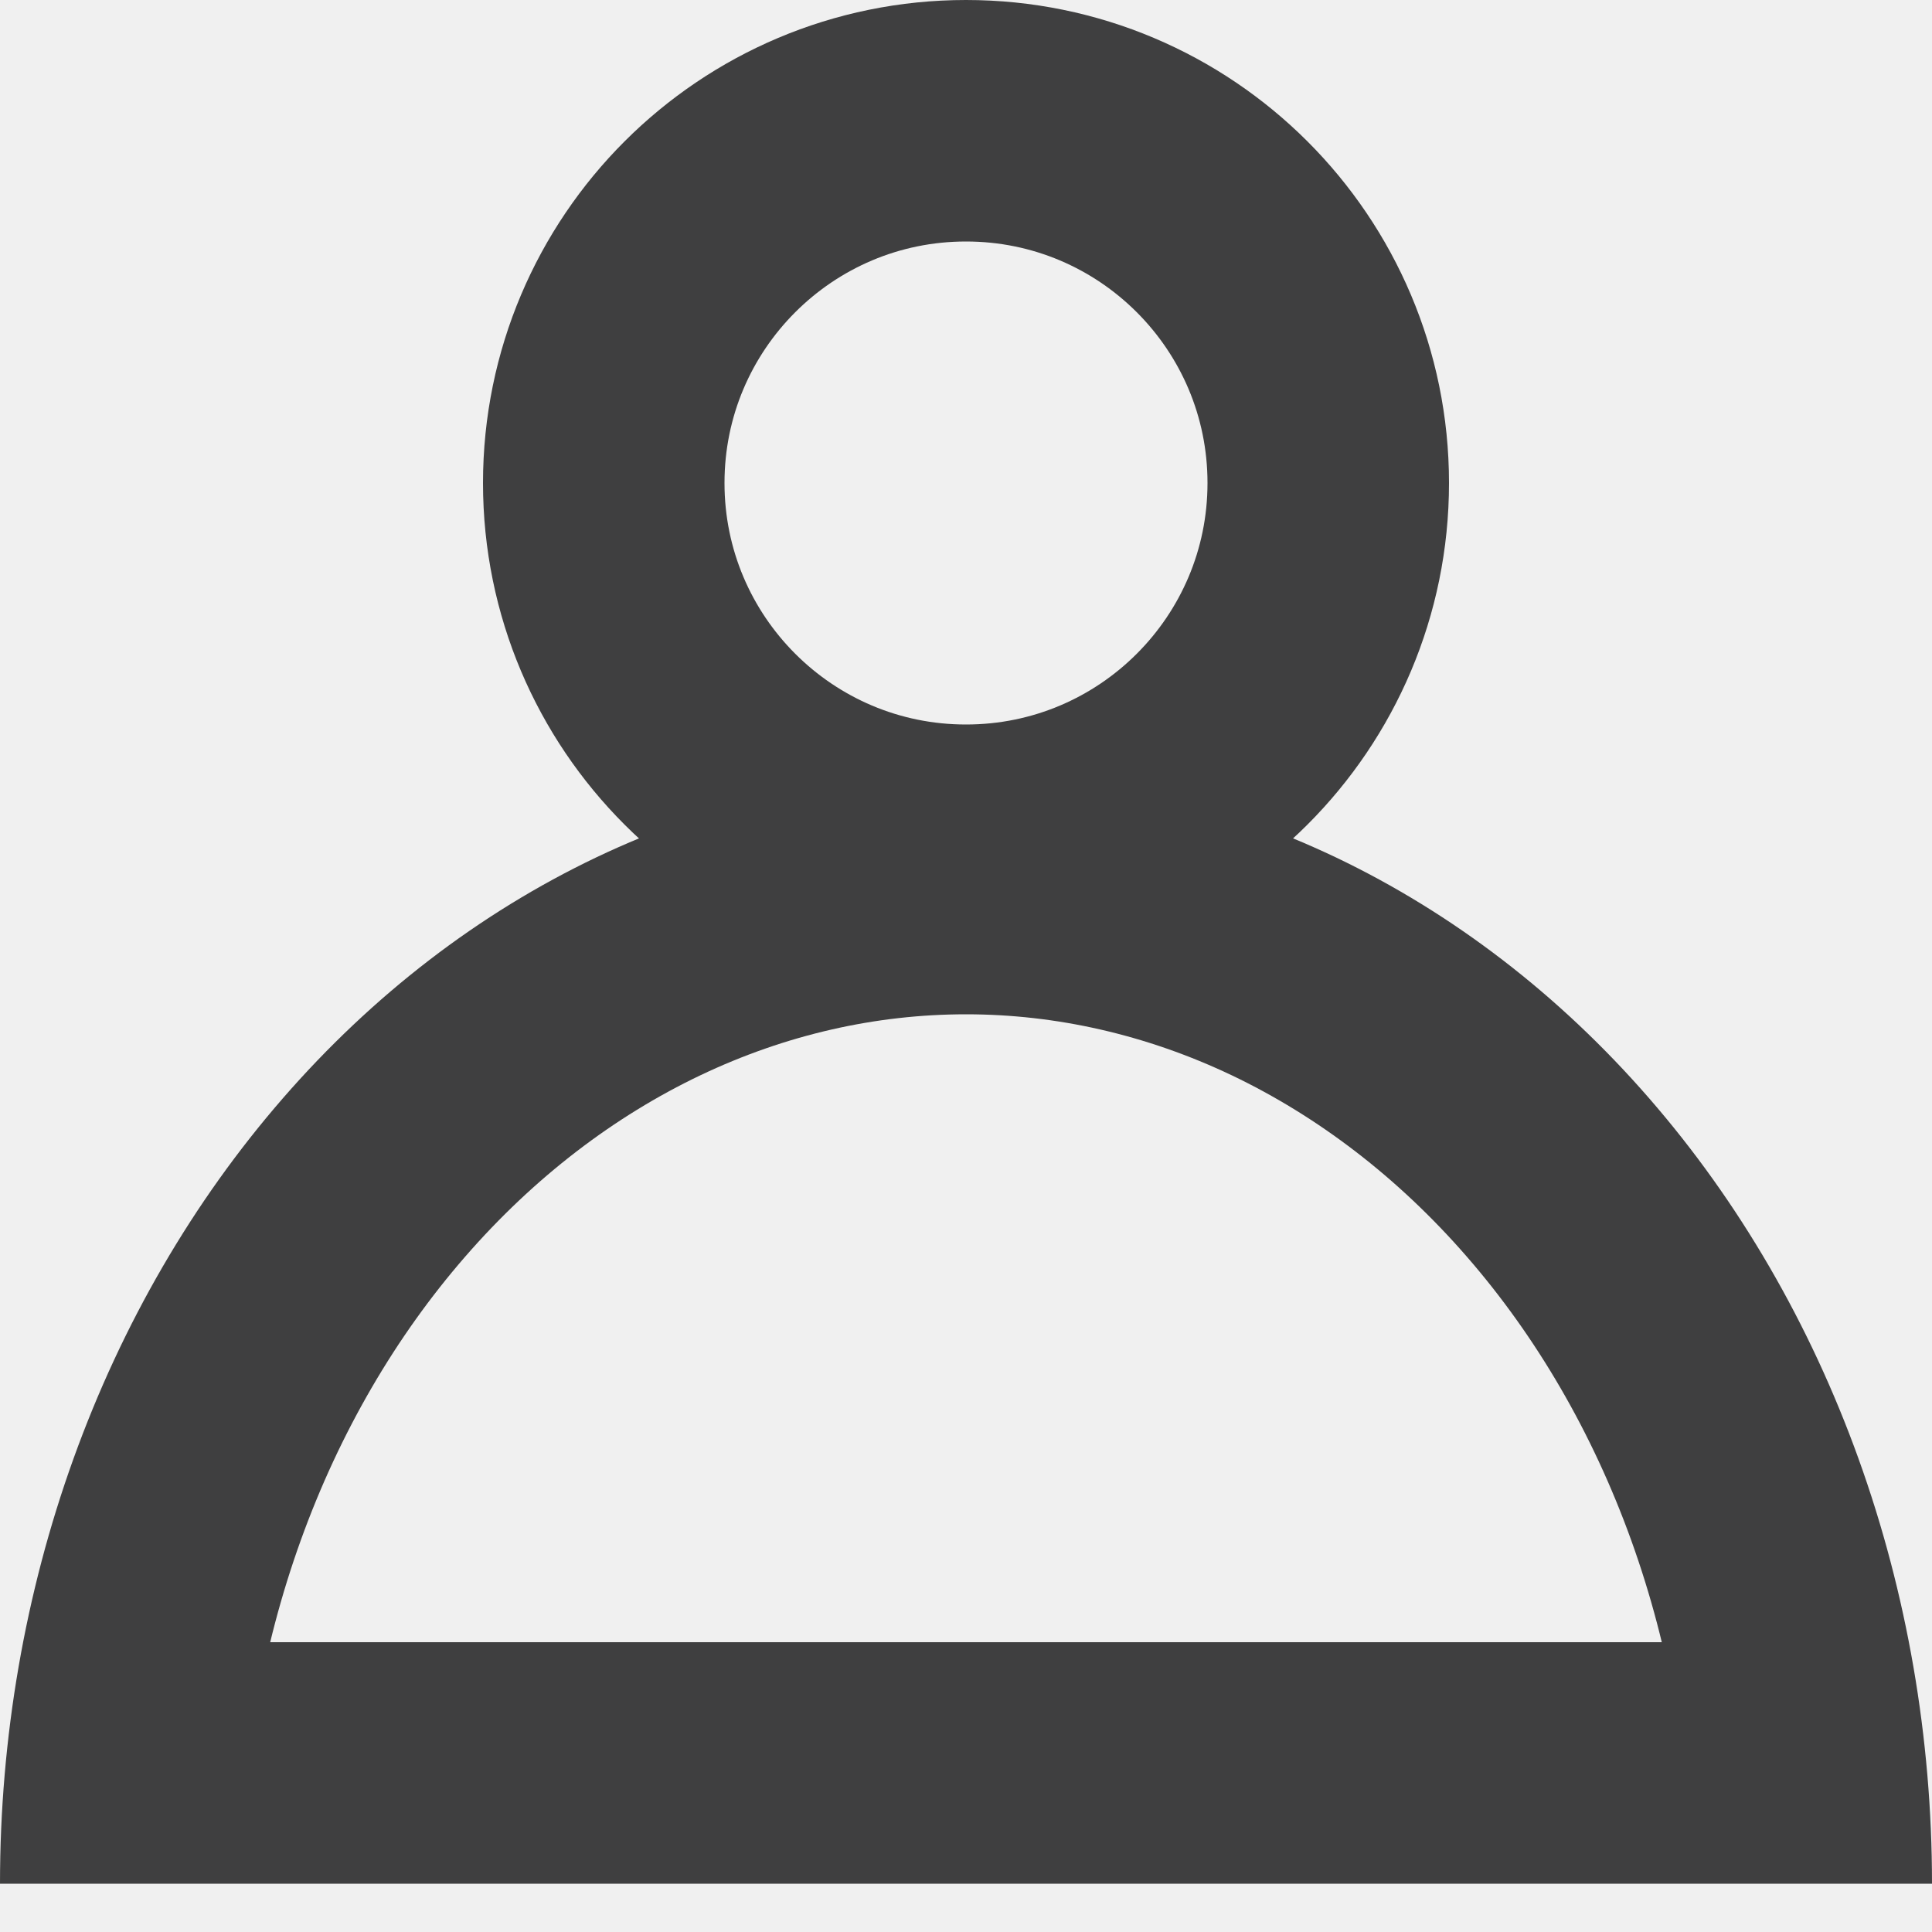
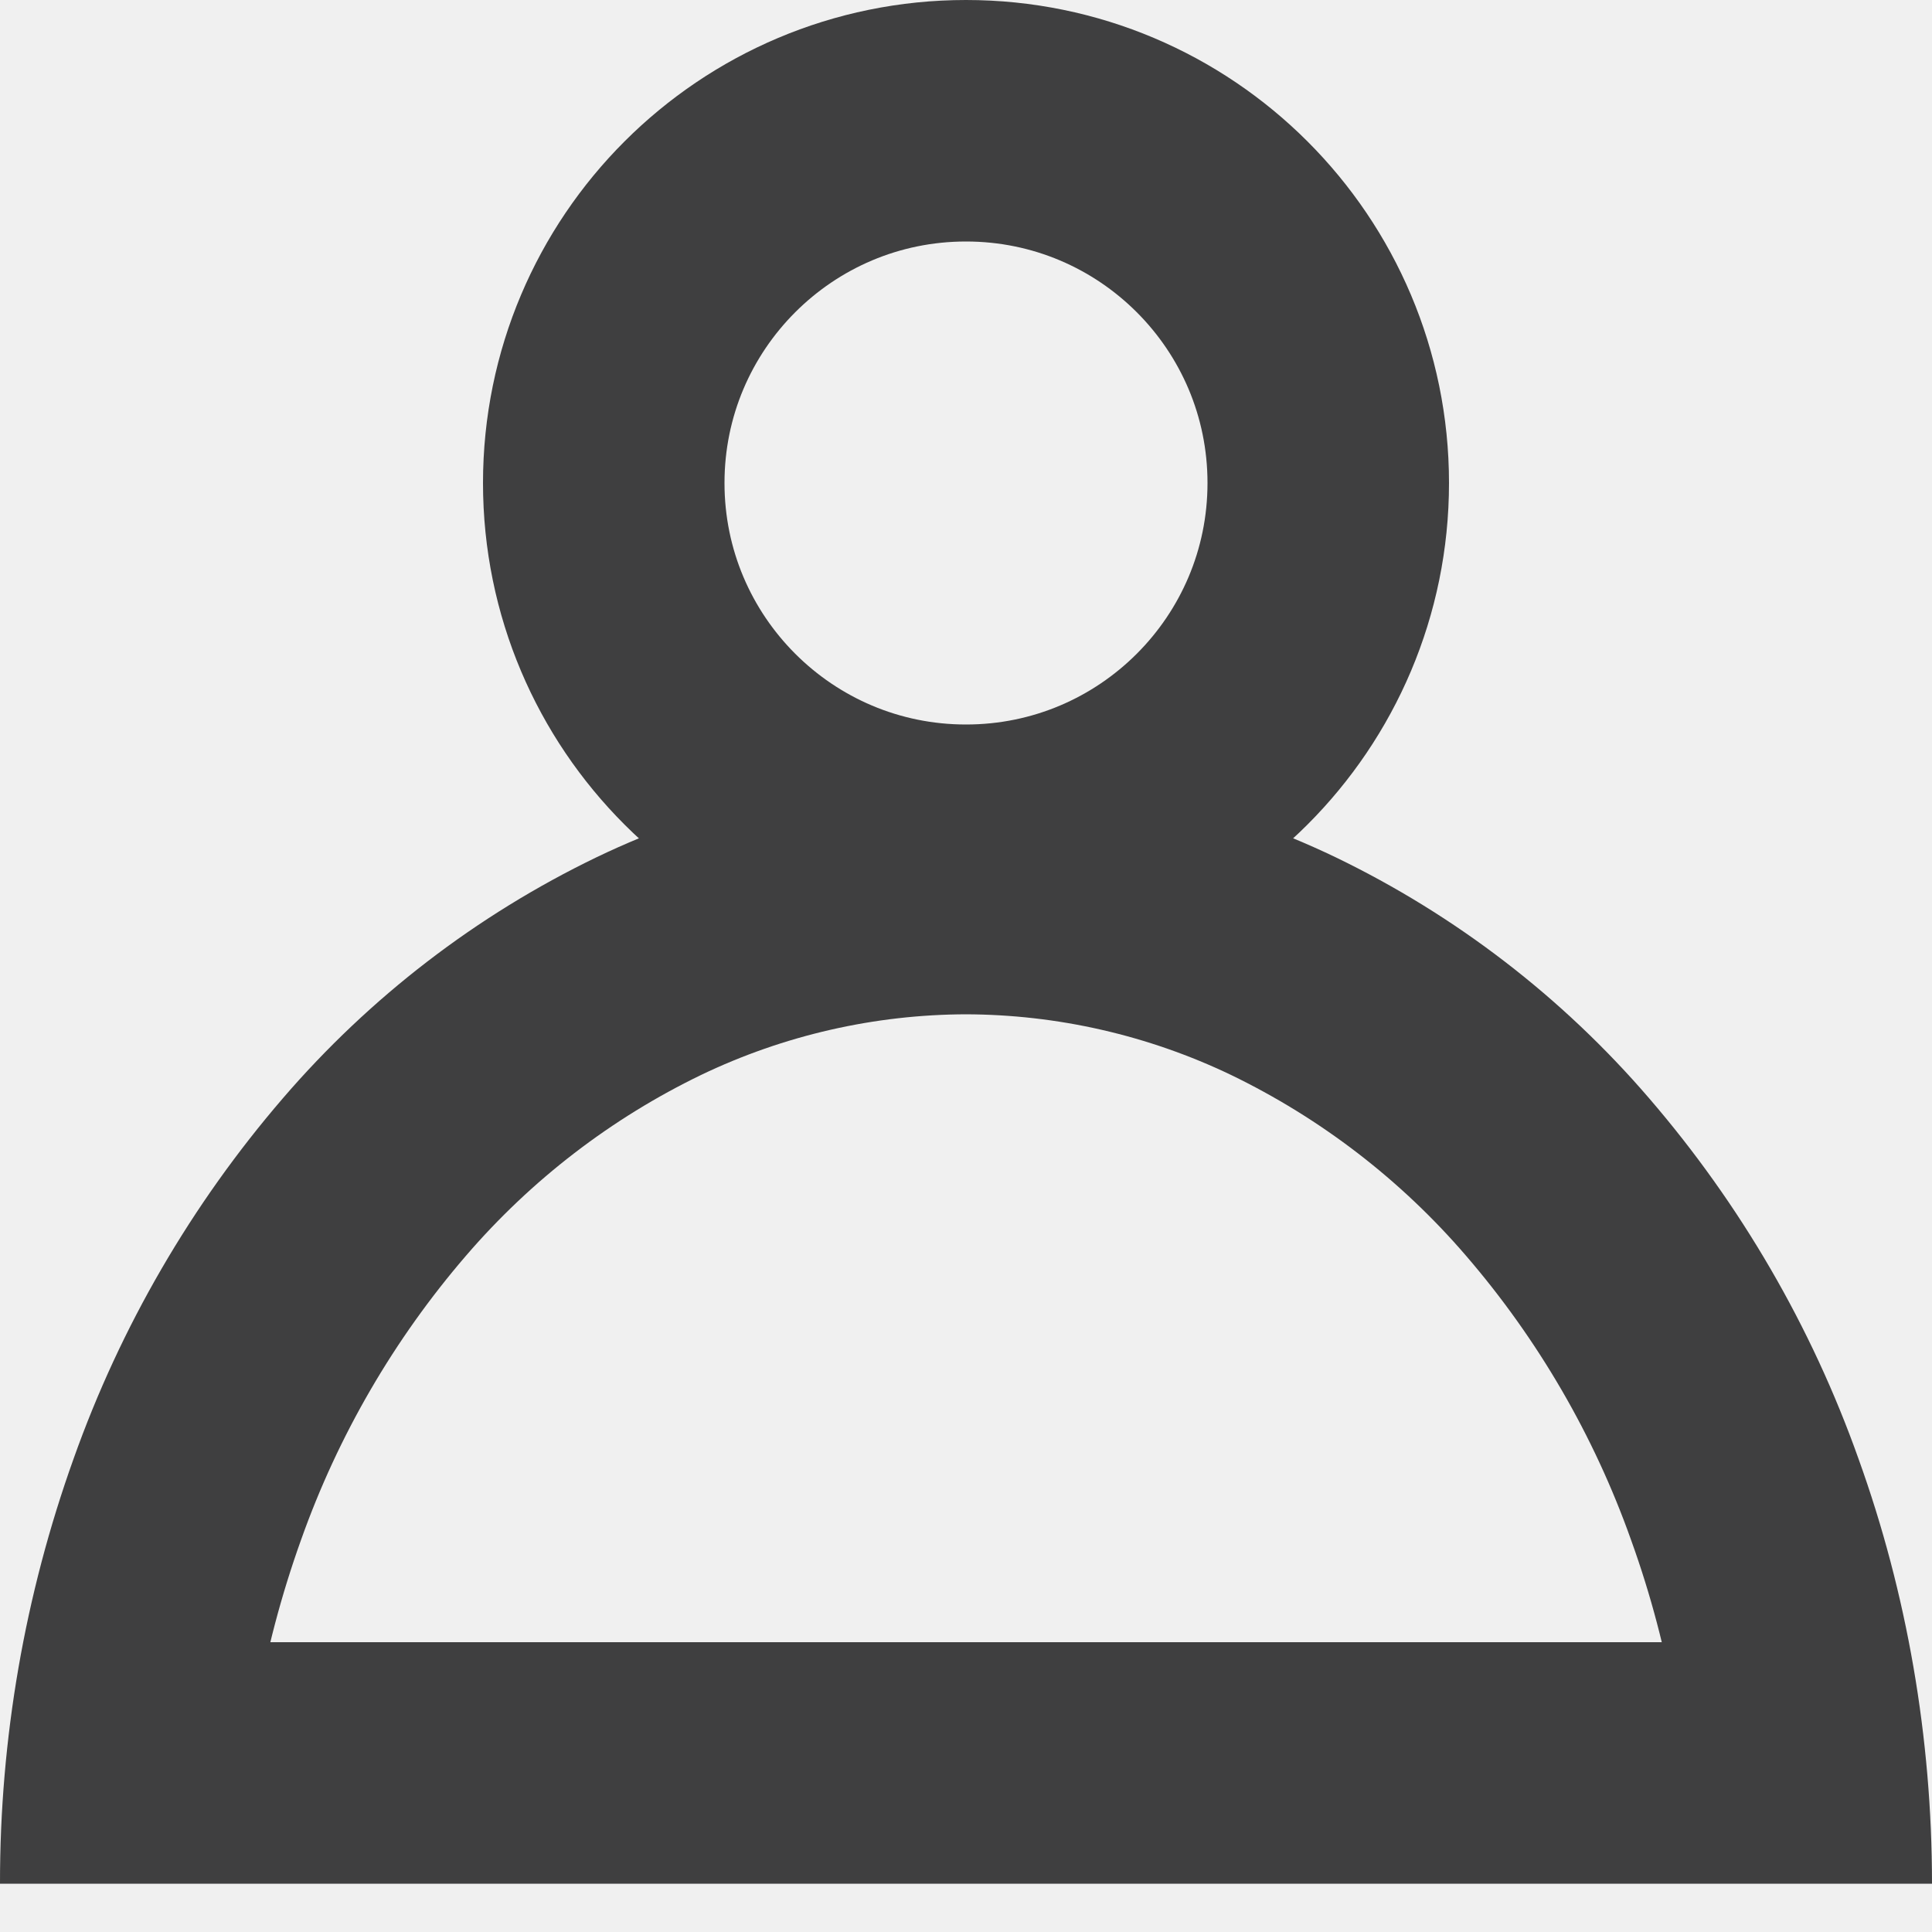
- <svg xmlns="http://www.w3.org/2000/svg" width="16" height="16" viewBox="0 0 16 16" fill="none">
+ <svg xmlns="http://www.w3.org/2000/svg" width="16" height="16" fill="none">
  <g clip-path="url(#clip0_89_486)">
    <circle cx="8" cy="4" r="3" stroke="#3F3F40" stroke-width="2" />
-     <mask id="path-2-inside-1_89_486" fill="white">
-       <path d="M16 15.6C16 14.392 15.793 13.195 15.391 12.079C14.989 10.963 14.4 9.949 13.657 9.095C12.914 8.24 12.032 7.563 11.062 7.1C10.091 6.638 9.051 6.4 8 6.4C6.949 6.4 5.909 6.638 4.939 7.1C3.968 7.563 3.086 8.24 2.343 9.095C1.6 9.949 1.011 10.963 0.609 12.079C0.207 13.195 -9.18442e-08 14.392 0 15.6L8 15.6H16Z" />
+     <mask id="path-2-inside-1_89_486" fill="#fff">
+       <path d="M16 15.6c0-1.208-.207-2.405-.609-3.52a9.397 9.397 0 00-1.734-2.985A8.027 8.027 0 0011.062 7.1 7.118 7.118 0 008 6.4a7.11 7.11 0 00-3.061.7 8.027 8.027 0 00-2.596 1.995A9.396 9.396 0 00.61 12.079 10.41 10.41 0 000 15.6h16z" />
    </mask>
-     <path d="M16 15.6C16 14.392 15.793 13.195 15.391 12.079C14.989 10.963 14.4 9.949 13.657 9.095C12.914 8.24 12.032 7.563 11.062 7.1C10.091 6.638 9.051 6.4 8 6.4C6.949 6.4 5.909 6.638 4.939 7.1C3.968 7.563 3.086 8.24 2.343 9.095C1.6 9.949 1.011 10.963 0.609 12.079C0.207 13.195 -9.18442e-08 14.392 0 15.6L8 15.6H16Z" stroke="#3F3F40" stroke-width="4" mask="url(#path-2-inside-1_89_486)" />
+     <path d="M16 15.6c0-1.208-.207-2.405-.609-3.52a9.397 9.397 0 00-1.734-2.985A8.027 8.027 0 0011.062 7.1 7.118 7.118 0 008 6.4a7.11 7.11 0 00-3.061.7 8.027 8.027 0 00-2.596 1.995A9.396 9.396 0 00.61 12.079 10.41 10.41 0 000 15.6h16z" stroke="#3F3F40" stroke-width="4" mask="url(#path-2-inside-1_89_486)" />
  </g>
  <defs>
    <clipPath id="clip0_89_486">
-       <rect width="16" height="16" fill="white" />
+       <path fill="#fff" d="M0 0h16v16H0z" />
    </clipPath>
  </defs>
</svg>
